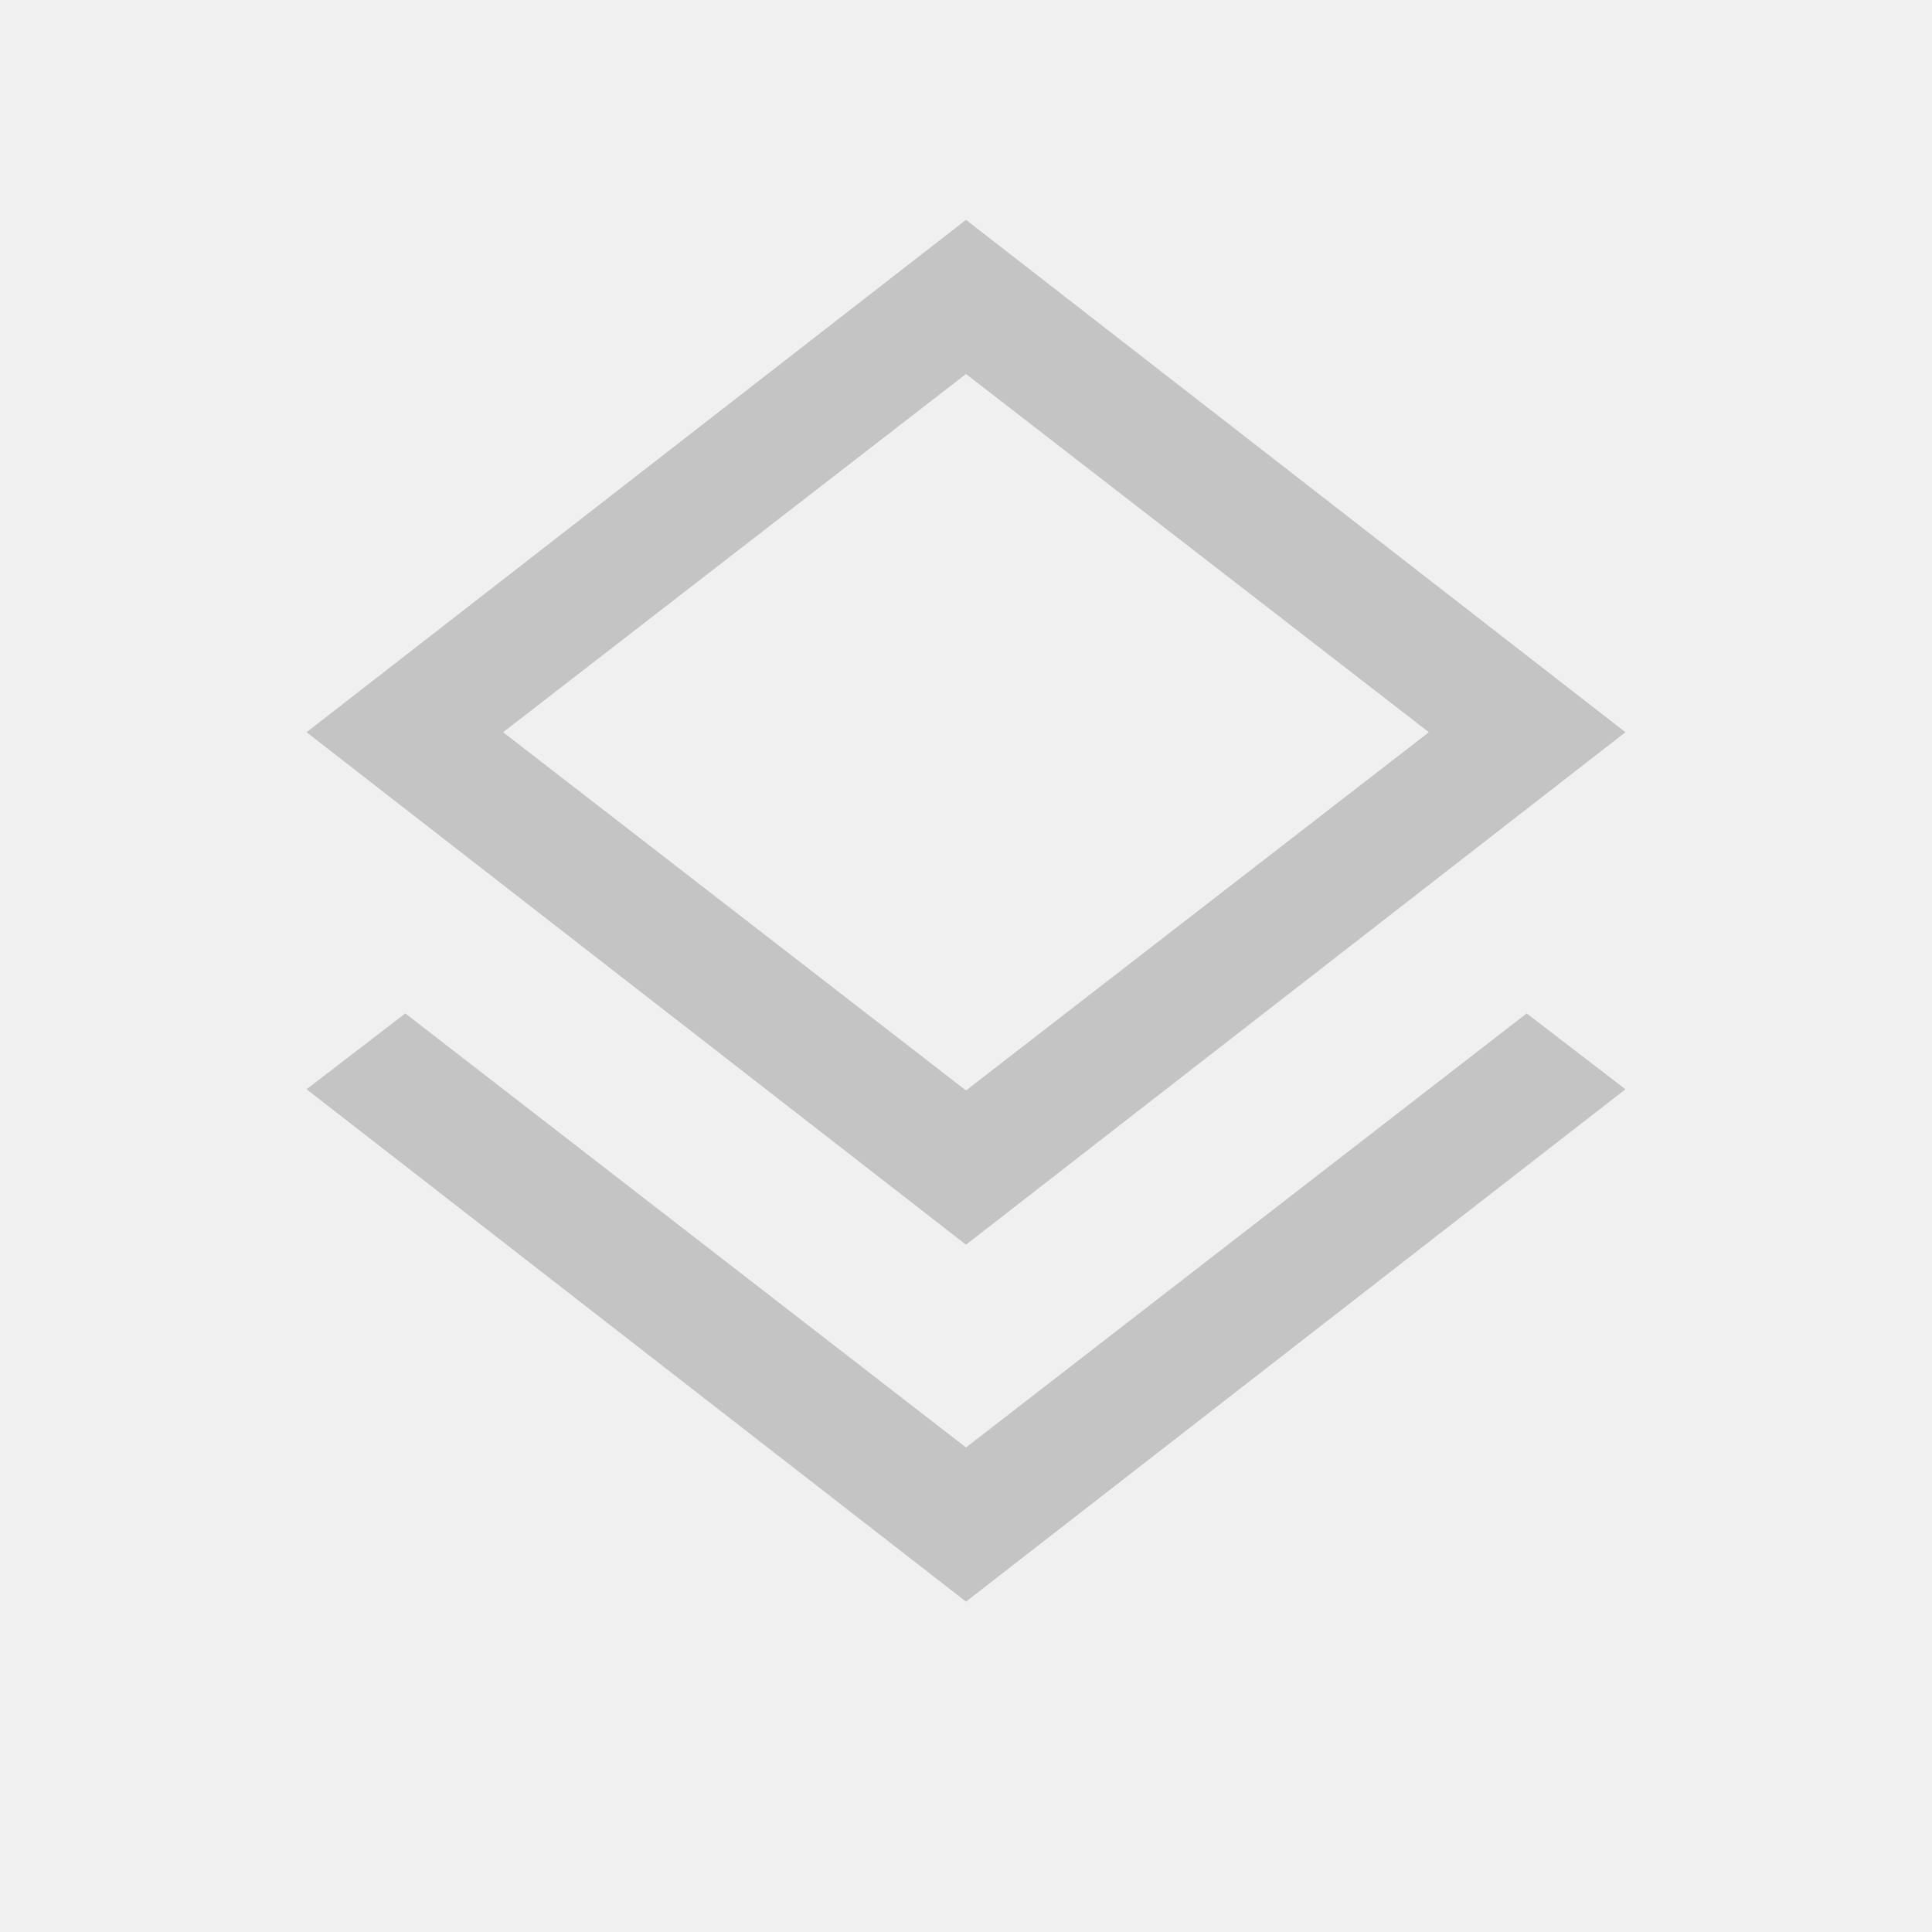
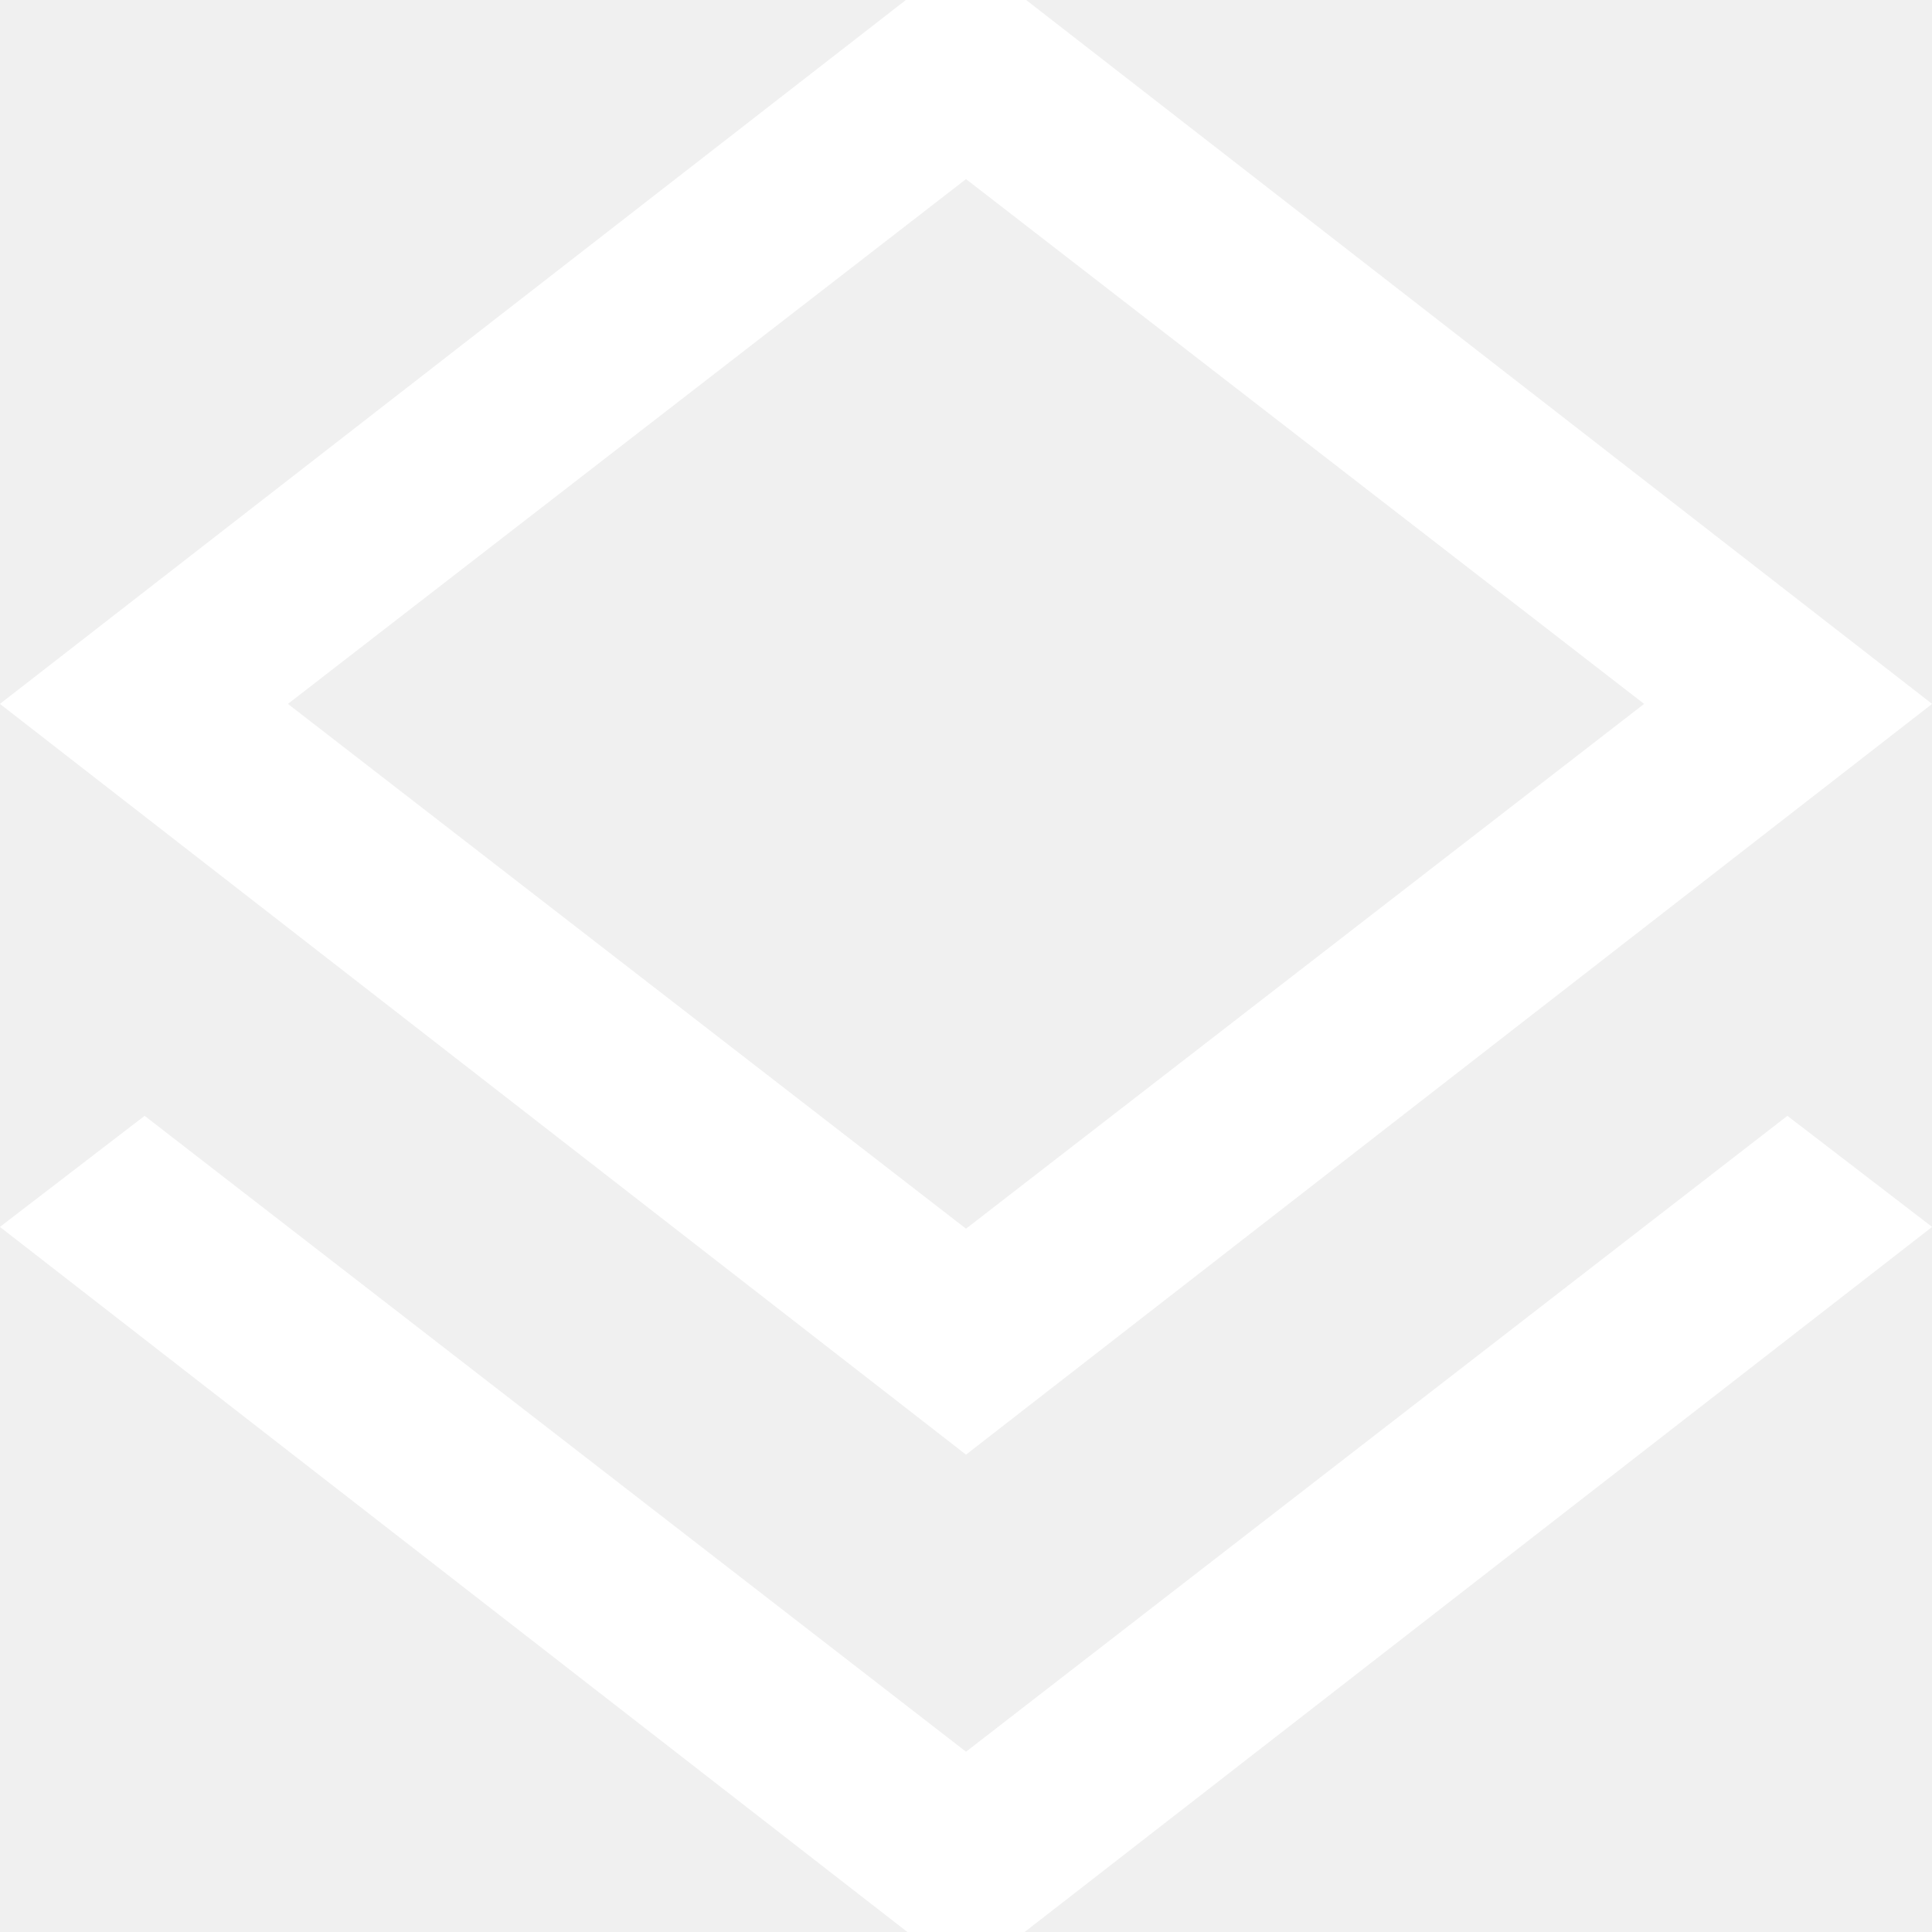
- <svg xmlns="http://www.w3.org/2000/svg" width="24" height="24" viewBox="0 0 24 24" fill="none">
-   <mask id="mask0_18095_655" style="mask-type:alpha" maskUnits="userSpaceOnUse" x="0" y="0" width="24" height="24">
-     <rect width="24" height="24" fill="#D9D9D9" />
+ <svg xmlns="http://www.w3.org/2000/svg" width="27" height="27" viewBox="0 0 27 27" fill="none">
+   <mask id="mask0_18095_655" style="mask-type:alpha" maskUnits="userSpaceOnUse" x="0" y="0" width="27" height="27">
+     <rect width="27" height="27" fill="#D9D9D9" />
  </mask>
-   <g mask="url(#mask0_18095_655)">
-     <path d="M12 19.896L3.808 13.531L5.035 12.589L12 17.981L18.965 12.589L20.192 13.531L12 19.896ZM12 15.462L3.808 9.096L12 2.731L20.192 9.096L12 15.462ZM12 13.546L17.75 9.096L12 4.646L6.25 9.096L12 13.546Z" fill="#C4C4C4" />
+   <g transform="matrix(1.6481 0 0 1.6481 -6.277 -5.154)">
+     <path d="M12 19.896L3.808 13.531L5.035 12.589L12 17.981L18.965 12.589L20.192 13.531L12 19.896ZM12 15.462L3.808 9.096L12 2.731L20.192 9.096L12 15.462ZM12 13.546L17.75 9.096L12 4.646L6.25 9.096L12 13.546Z" fill="#ffffff" />
  </g>
</svg>
